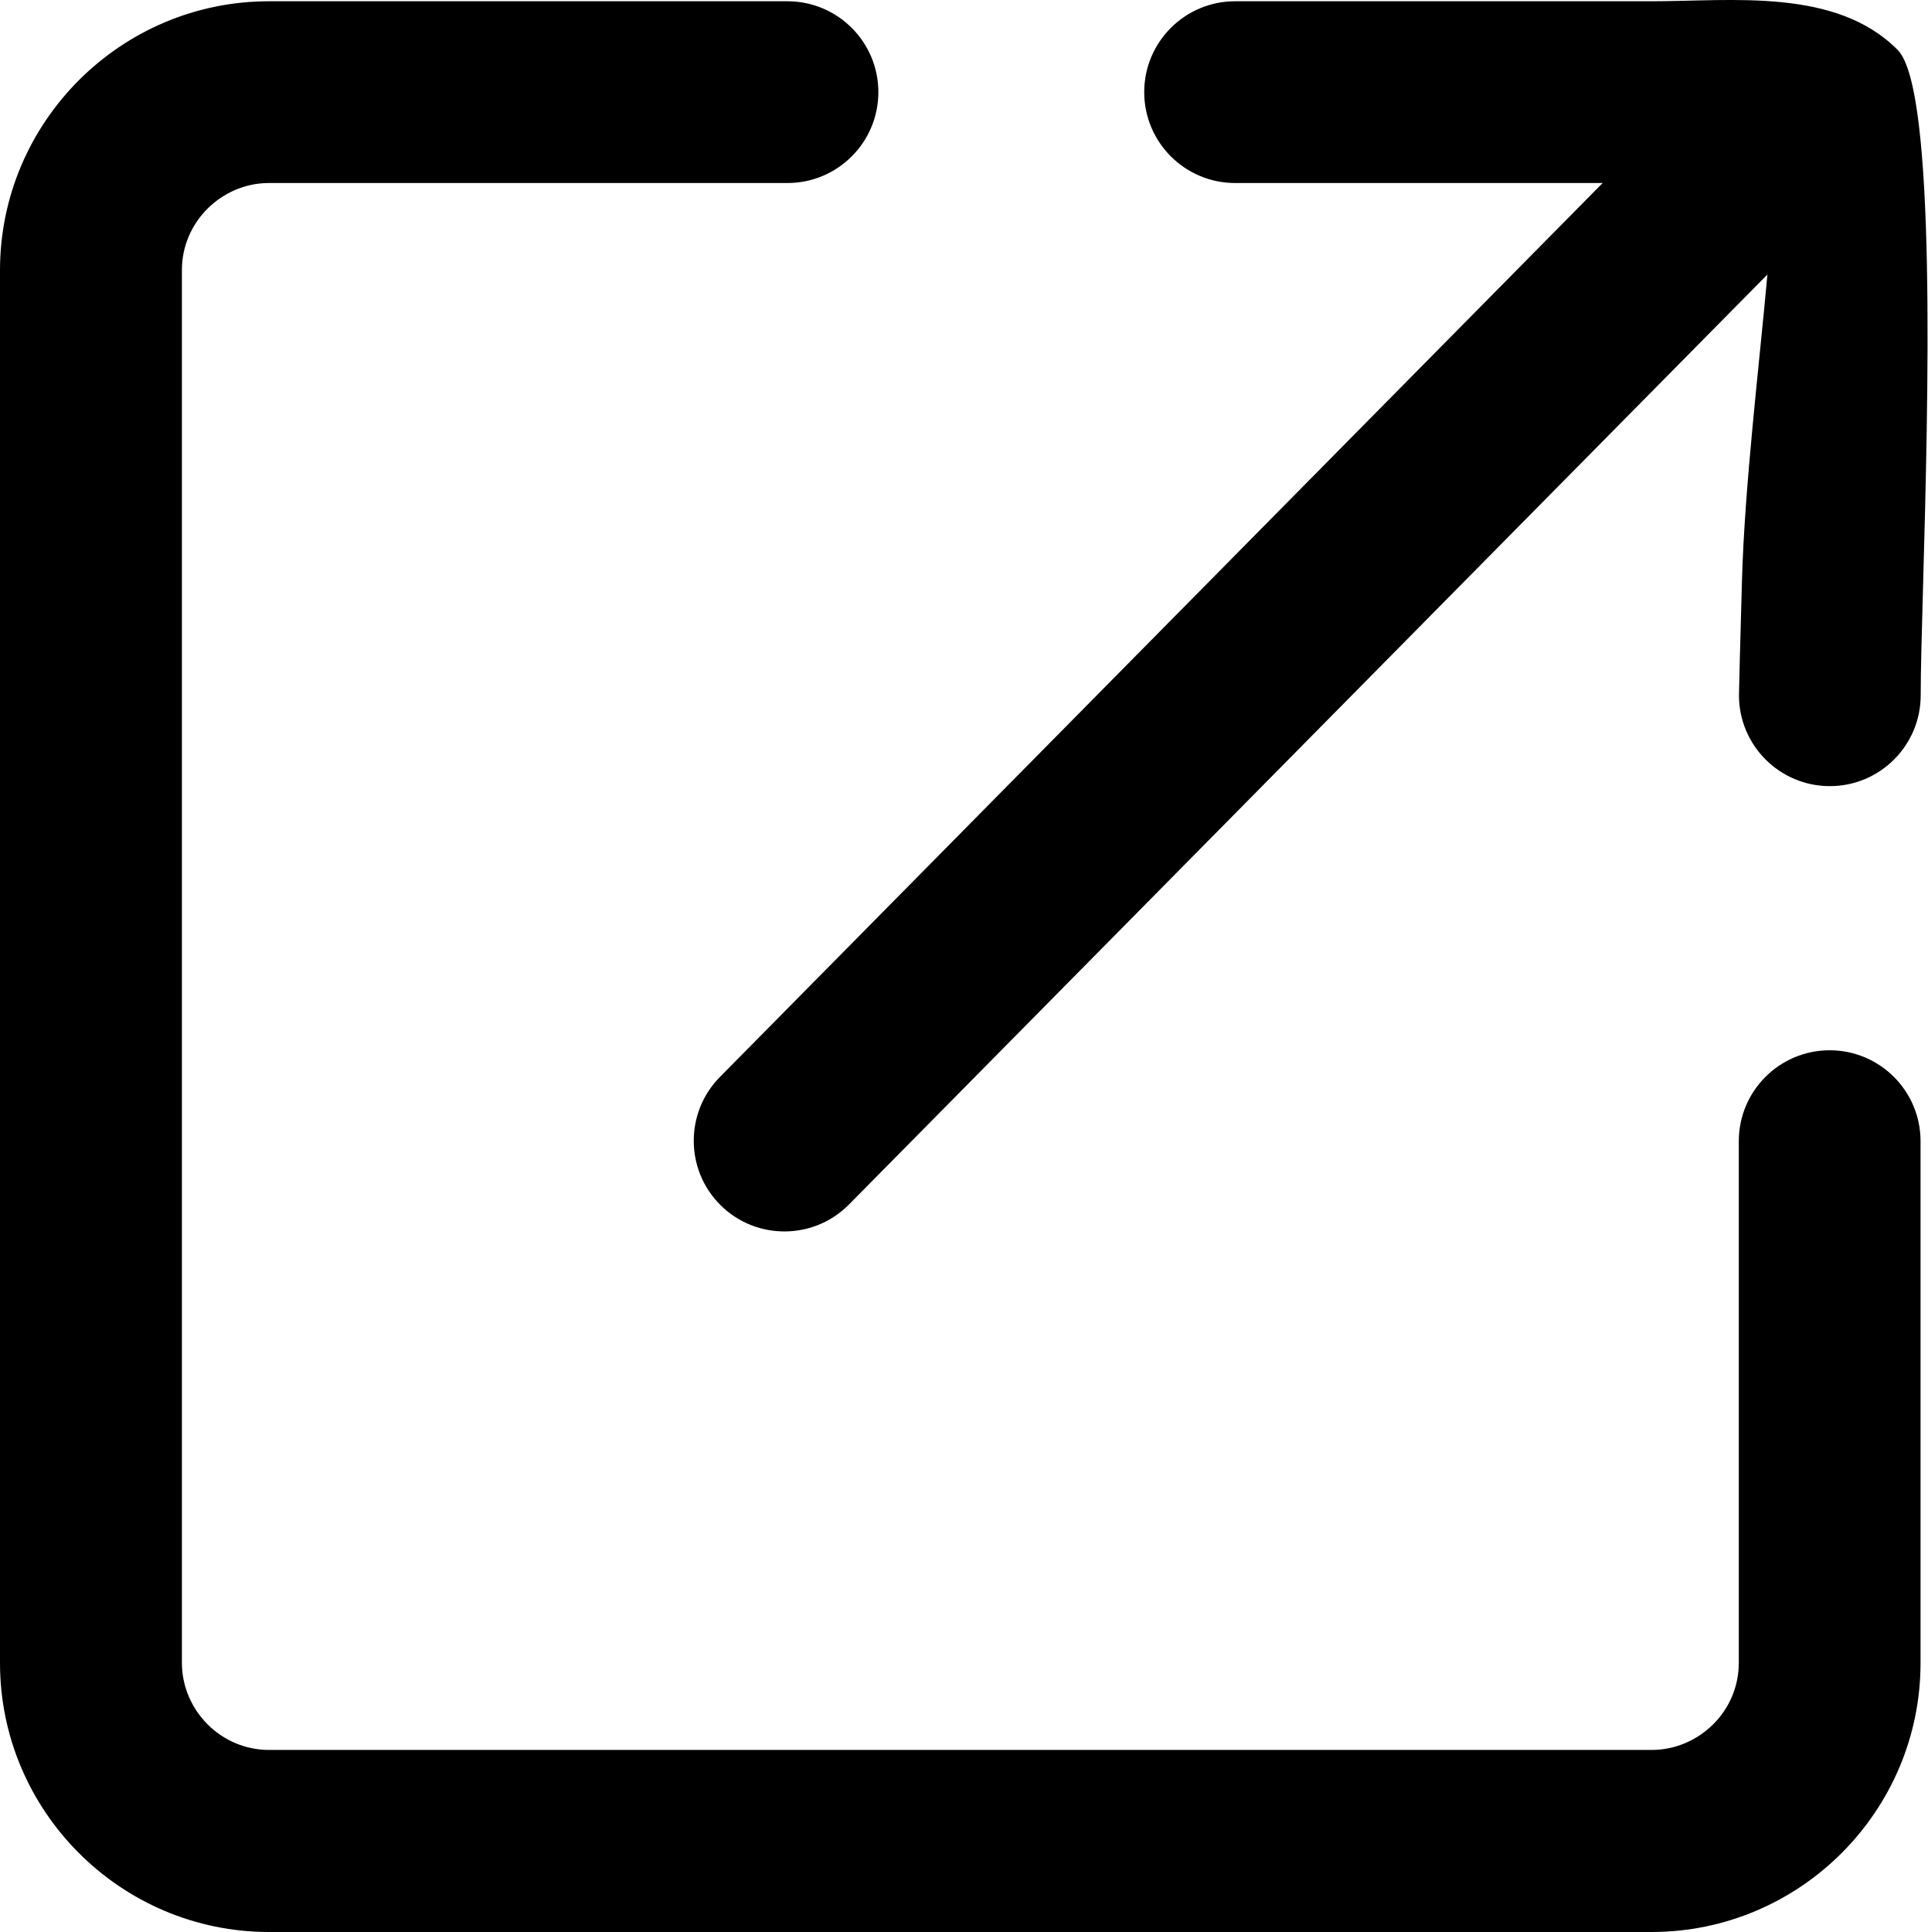
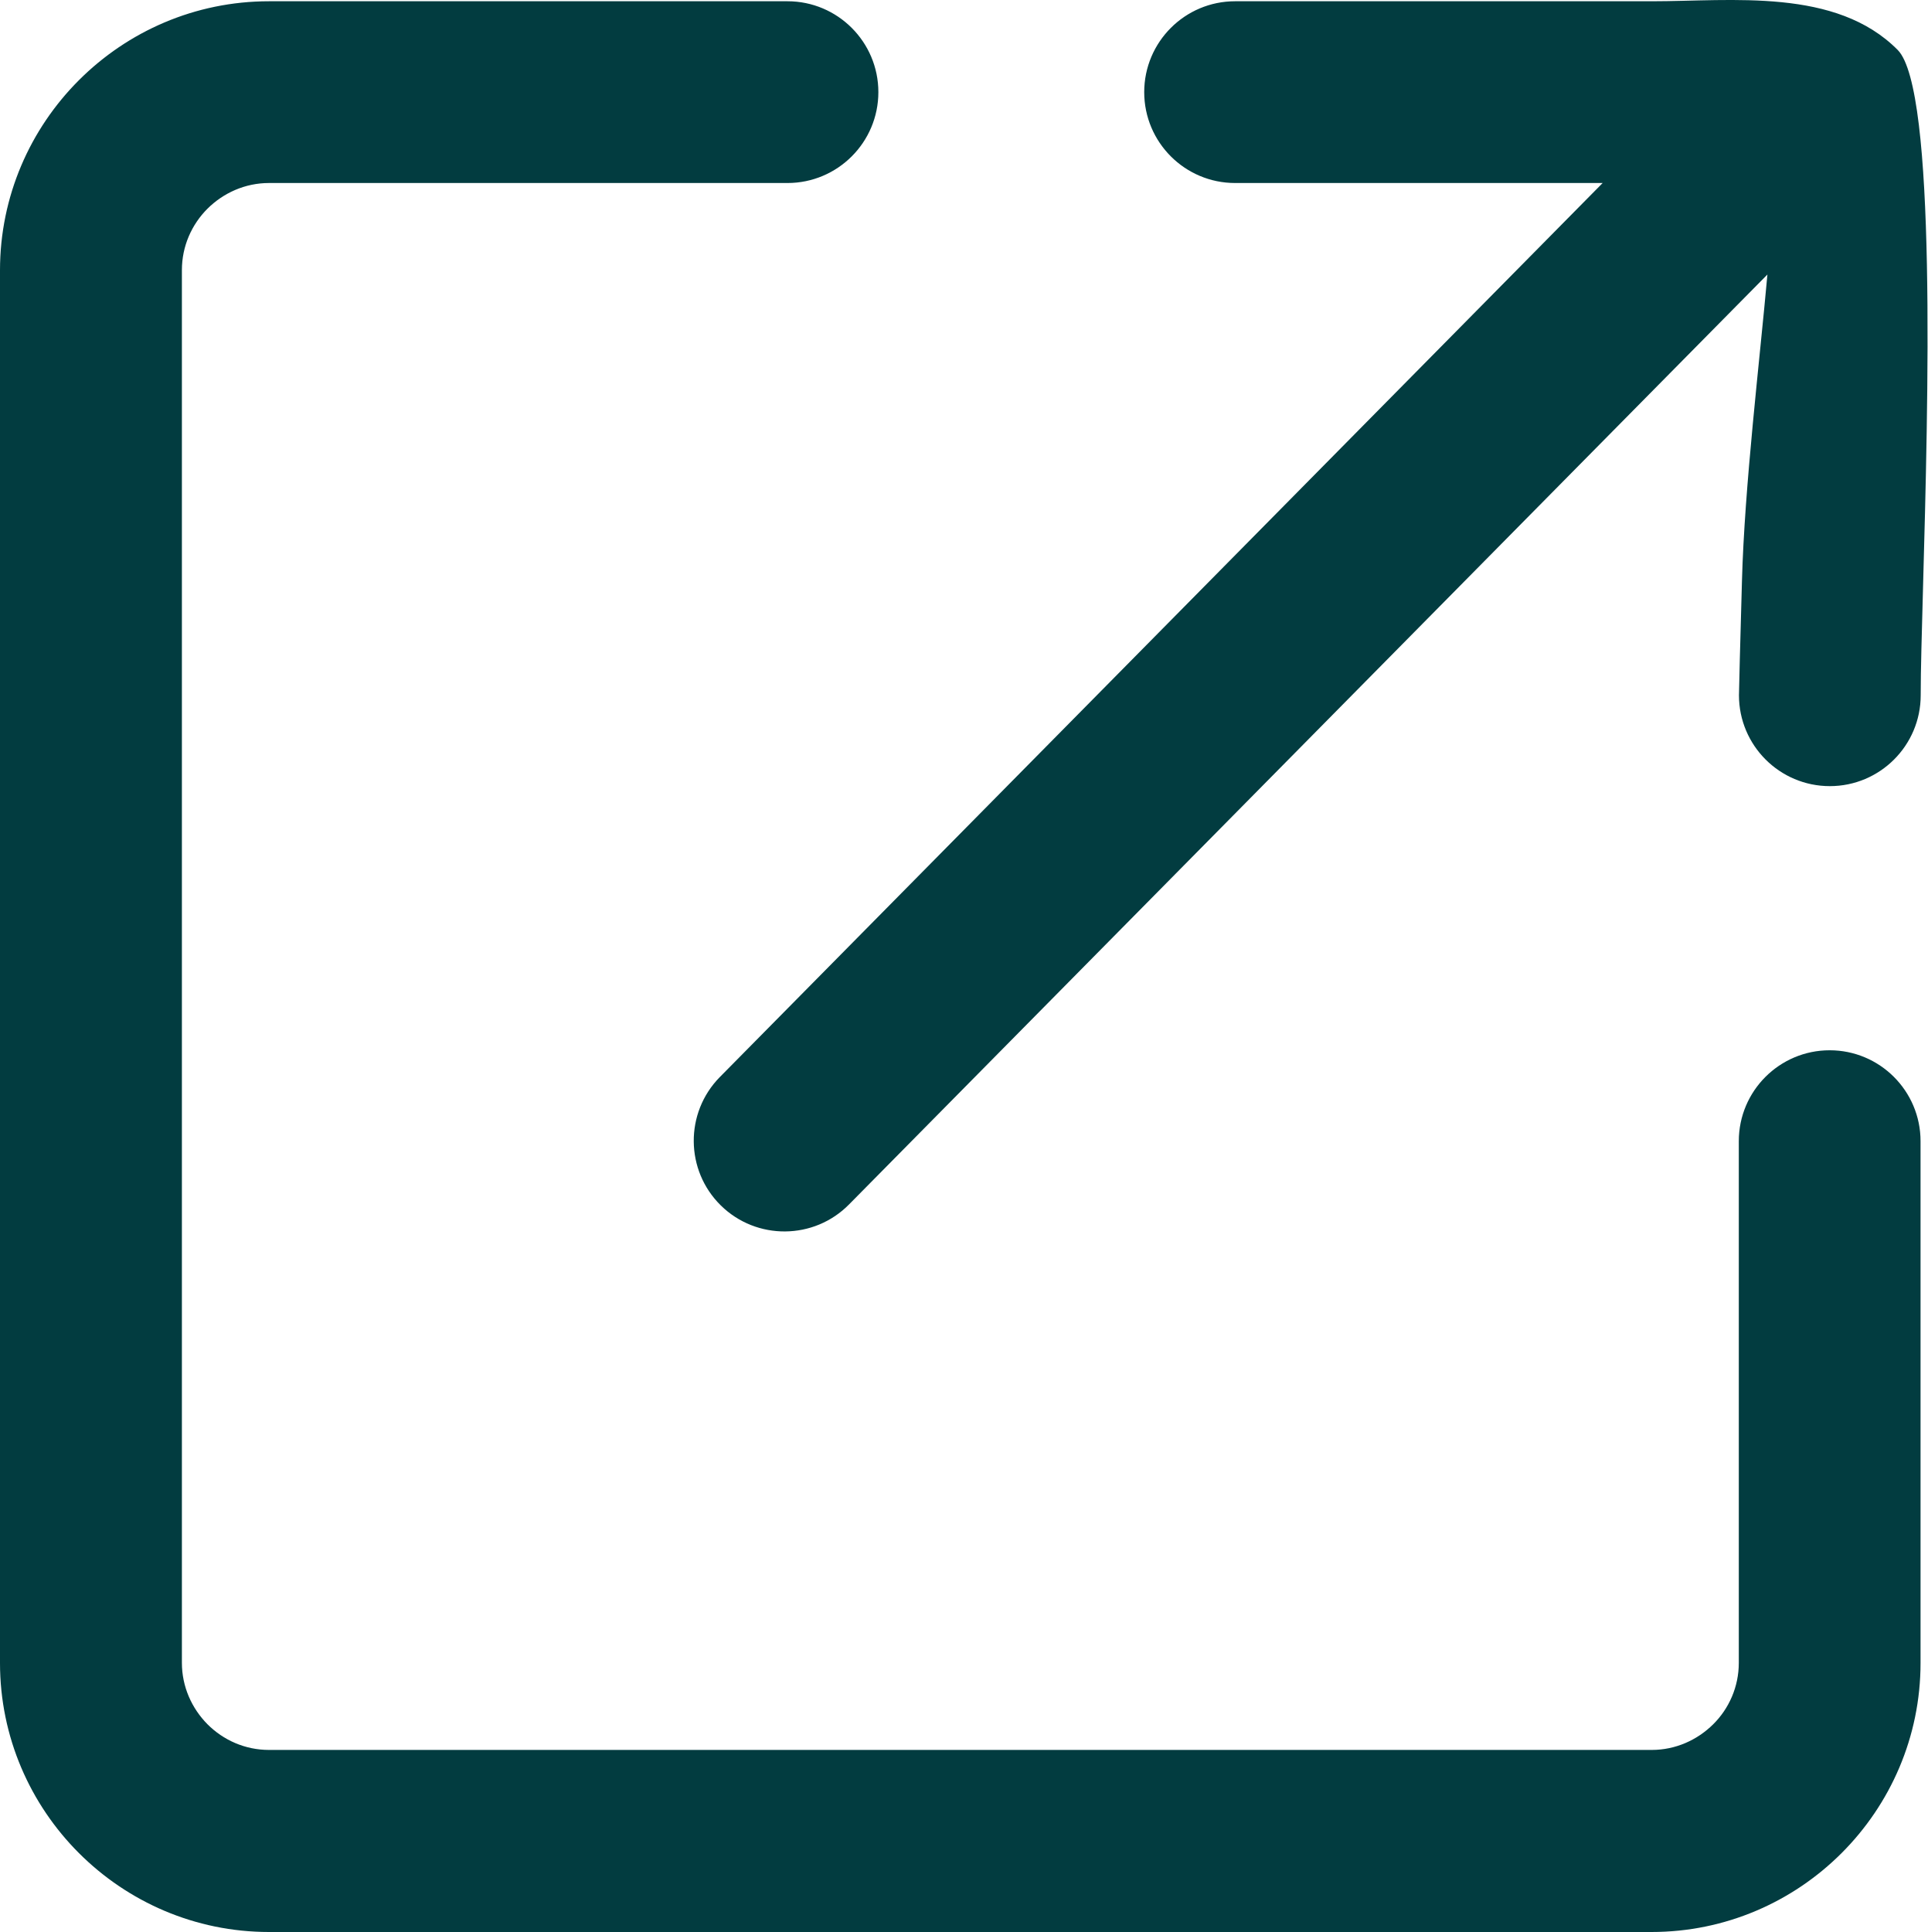
<svg xmlns="http://www.w3.org/2000/svg" version="1.1" id="Layer_1" x="0px" y="0px" viewBox="0 0 122.6 122.88" style="enable-background:new 0 0 122.6 122.88" xml:space="preserve">
  <g>
-     <path d="M110.6,72.58c0-3.19,2.59-5.78,5.78-5.78c3.19,0,5.78,2.59,5.78,5.78v33.19c0,4.71-1.92,8.99-5.02,12.09 c-3.1,3.1-7.38,5.02-12.09,5.02H17.11c-4.71,0-8.99-1.92-12.09-5.02c-3.1-3.1-5.02-7.38-5.02-12.09V17.19 C0,12.48,1.92,8.2,5.02,5.1C8.12,2,12.4,0.08,17.11,0.08h32.98c3.19,0,5.78,2.59,5.78,5.78c0,3.19-2.59,5.78-5.78,5.78H17.11 c-1.52,0-2.9,0.63-3.91,1.63c-1.01,1.01-1.63,2.39-1.63,3.91v88.58c0,1.52,0.63,2.9,1.63,3.91c1.01,1.01,2.39,1.63,3.91,1.63h87.95 c1.52,0,2.9-0.63,3.91-1.63s1.63-2.39,1.63-3.91V72.58L110.6,72.58z M112.42,17.46L54.01,76.6c-2.23,2.27-5.89,2.3-8.16,0.07 c-2.27-2.23-2.3-5.89-0.07-8.16l56.16-56.87H78.56c-3.19,0-5.78-2.59-5.78-5.78c0-3.19,2.59-5.78,5.78-5.78h26.5 c5.12,0,11.72-0.87,15.65,3.1c2.48,2.51,1.93,22.52,1.61,34.11c-0.08,3-0.15,5.29-0.15,6.93c0,3.19-2.59,5.78-5.78,5.78 c-3.19,0-5.78-2.59-5.78-5.78c0-0.31,0.08-3.32,0.19-7.24C110.96,30.94,111.93,22.94,112.42,17.46L112.42,17.46z" />
+     <path fill="#023c40" d="M110.6,72.58c0-3.19,2.59-5.78,5.78-5.78c3.19,0,5.78,2.59,5.78,5.78v33.19c0,4.71-1.92,8.99-5.02,12.09 c-3.1,3.1-7.38,5.02-12.09,5.02H17.11c-4.71,0-8.99-1.92-12.09-5.02c-3.1-3.1-5.02-7.38-5.02-12.09V17.19 C0,12.48,1.92,8.2,5.02,5.1C8.12,2,12.4,0.08,17.11,0.08h32.98c3.19,0,5.78,2.59,5.78,5.78c0,3.19-2.59,5.78-5.78,5.78H17.11 c-1.52,0-2.9,0.63-3.91,1.63c-1.01,1.01-1.63,2.39-1.63,3.91v88.58c0,1.52,0.63,2.9,1.63,3.91c1.01,1.01,2.39,1.63,3.91,1.63h87.95 c1.52,0,2.9-0.63,3.91-1.63s1.63-2.39,1.63-3.91V72.58L110.6,72.58z M112.42,17.46L54.01,76.6c-2.23,2.27-5.89,2.3-8.16,0.07 c-2.27-2.23-2.3-5.89-0.07-8.16l56.16-56.87H78.56c-3.19,0-5.78-2.59-5.78-5.78c0-3.19,2.59-5.78,5.78-5.78h26.5 c5.12,0,11.72-0.87,15.65,3.1c2.48,2.51,1.93,22.52,1.61,34.11c-0.08,3-0.15,5.29-0.15,6.93c0,3.19-2.59,5.78-5.78,5.78 c-3.19,0-5.78-2.59-5.78-5.78c0-0.31,0.08-3.32,0.19-7.24C110.96,30.94,111.93,22.94,112.42,17.46L112.42,17.46z" />
  </g>
</svg>
